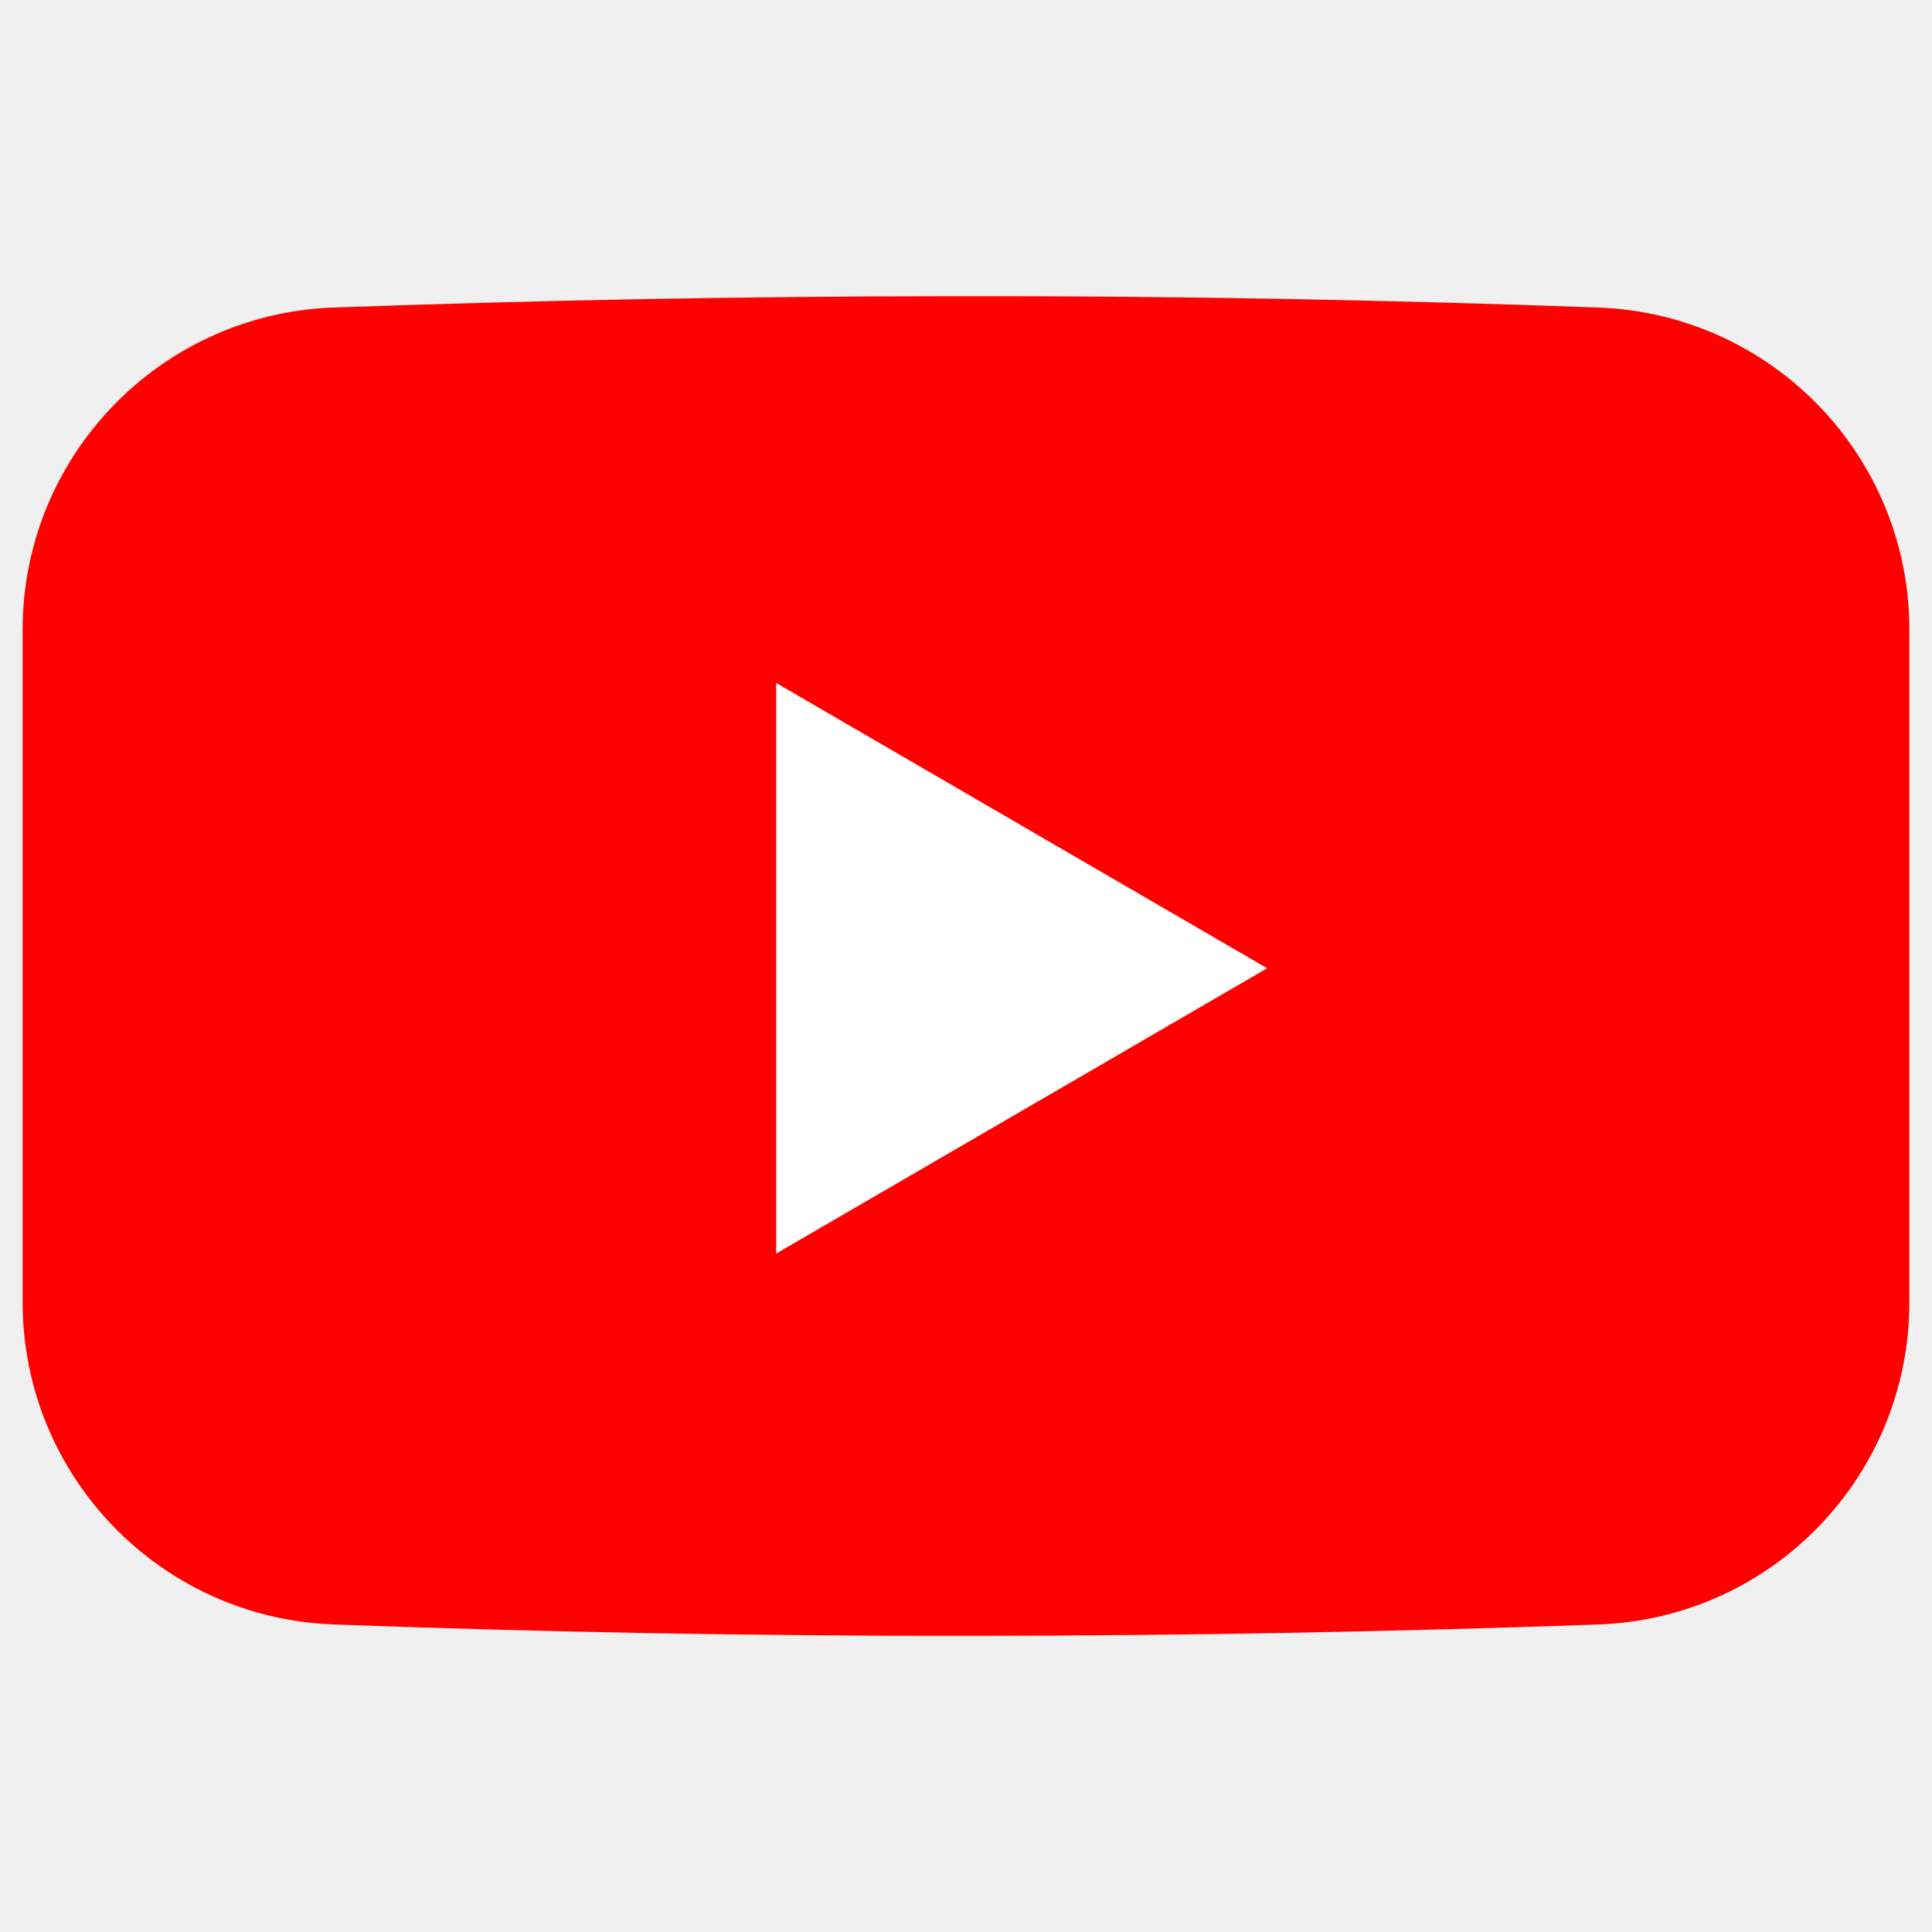
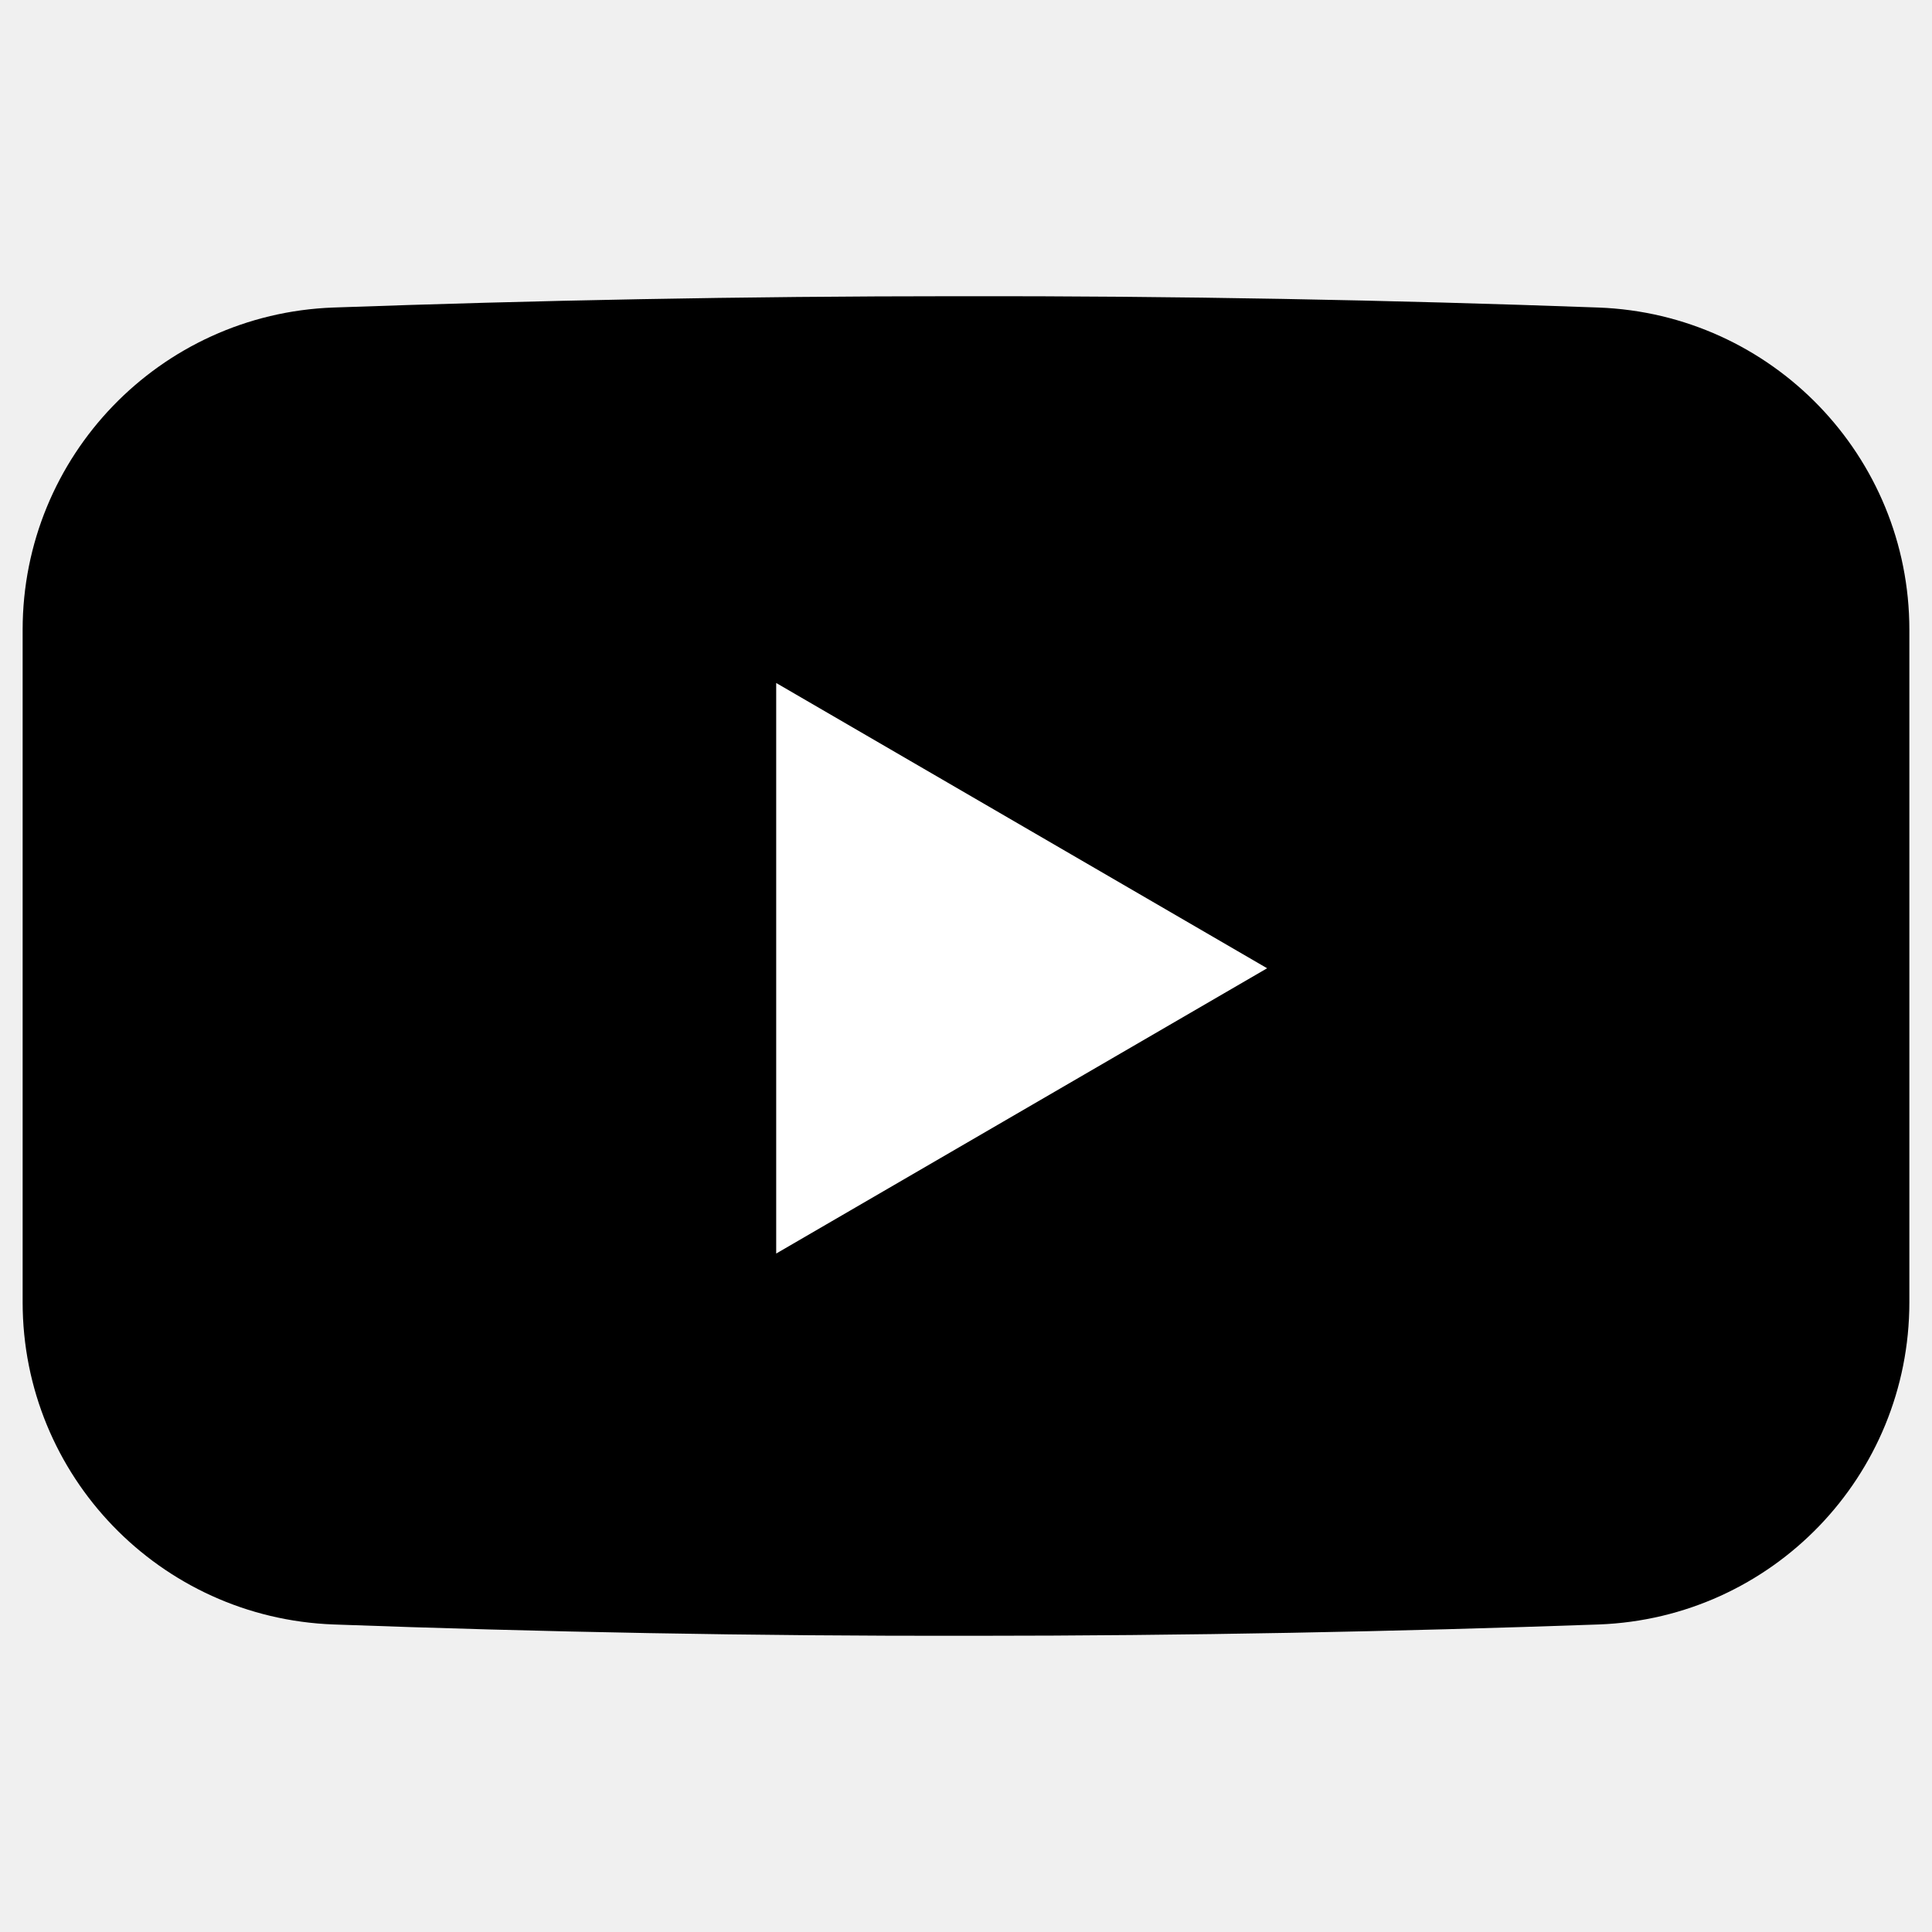
<svg xmlns="http://www.w3.org/2000/svg" id="Layer_1" style="enable-background:new 0 0 512 512;" version="1.1" viewBox="0 0 512 512" xml:space="preserve">
  <style type="text/css">
	.st0{fill:#25D366;}
	.st1{fill:#FFFFFF;}
- 	.st2{fill:#FF0000;}
+ 	.st2{fill:#000000;}
	.st3{fill:#3D5A98;}
	.st4{fill:url(#SVGID_1_);}
	.st5{fill:url(#SVGID_2_);}
	.st6{fill:#55ADEE;}
	.st7{fill:#1E96C8;}
	.st8{fill:#A9C9DD;}
	.st9{fill:#C8DAEA;}
	.st10{fill:none;}
	.st11{fill:#4787F3;}
	.st12{fill:#DC483C;}
	.st13{fill:#FFCE43;}
	.st14{fill:#149F5C;}
	.st15{fill:#CE1E5B;}
	.st16{fill:#72C5CD;}
	.st17{fill:#DFA22F;}
	.st18{fill:#3CB187;}
	.st19{fill:#248C73;}
	.st20{fill:#392538;}
	.st21{fill:#BB242A;}
	.st22{fill:none;stroke:#3CB187;stroke-miterlimit:10;}
	.st23{fill:#009A57;}
	.st24{fill:#FCCD37;}
	.st25{fill:#2771F0;}
</style>
  <g>
    <path class="st2" d="M423.6,81.5c-54.9-2-111.7-3.1-170.1-3c-56.7,0-111.8,1.1-165.2,3C42.4,83.2,6,120.9,6,166.9v178.2   c0,46,36.4,83.7,82.4,85.4c54.7,2,111.1,3.1,169.2,3c57,0,112.4-1.1,166.1-3c46-1.7,82.3-39.4,82.3-85.4V166.9   C506,120.9,469.6,83.2,423.6,81.5z" />
    <polygon class="st1" points="205.7,181 205.7,332.2 335.8,256.6  " />
  </g>
</svg>
